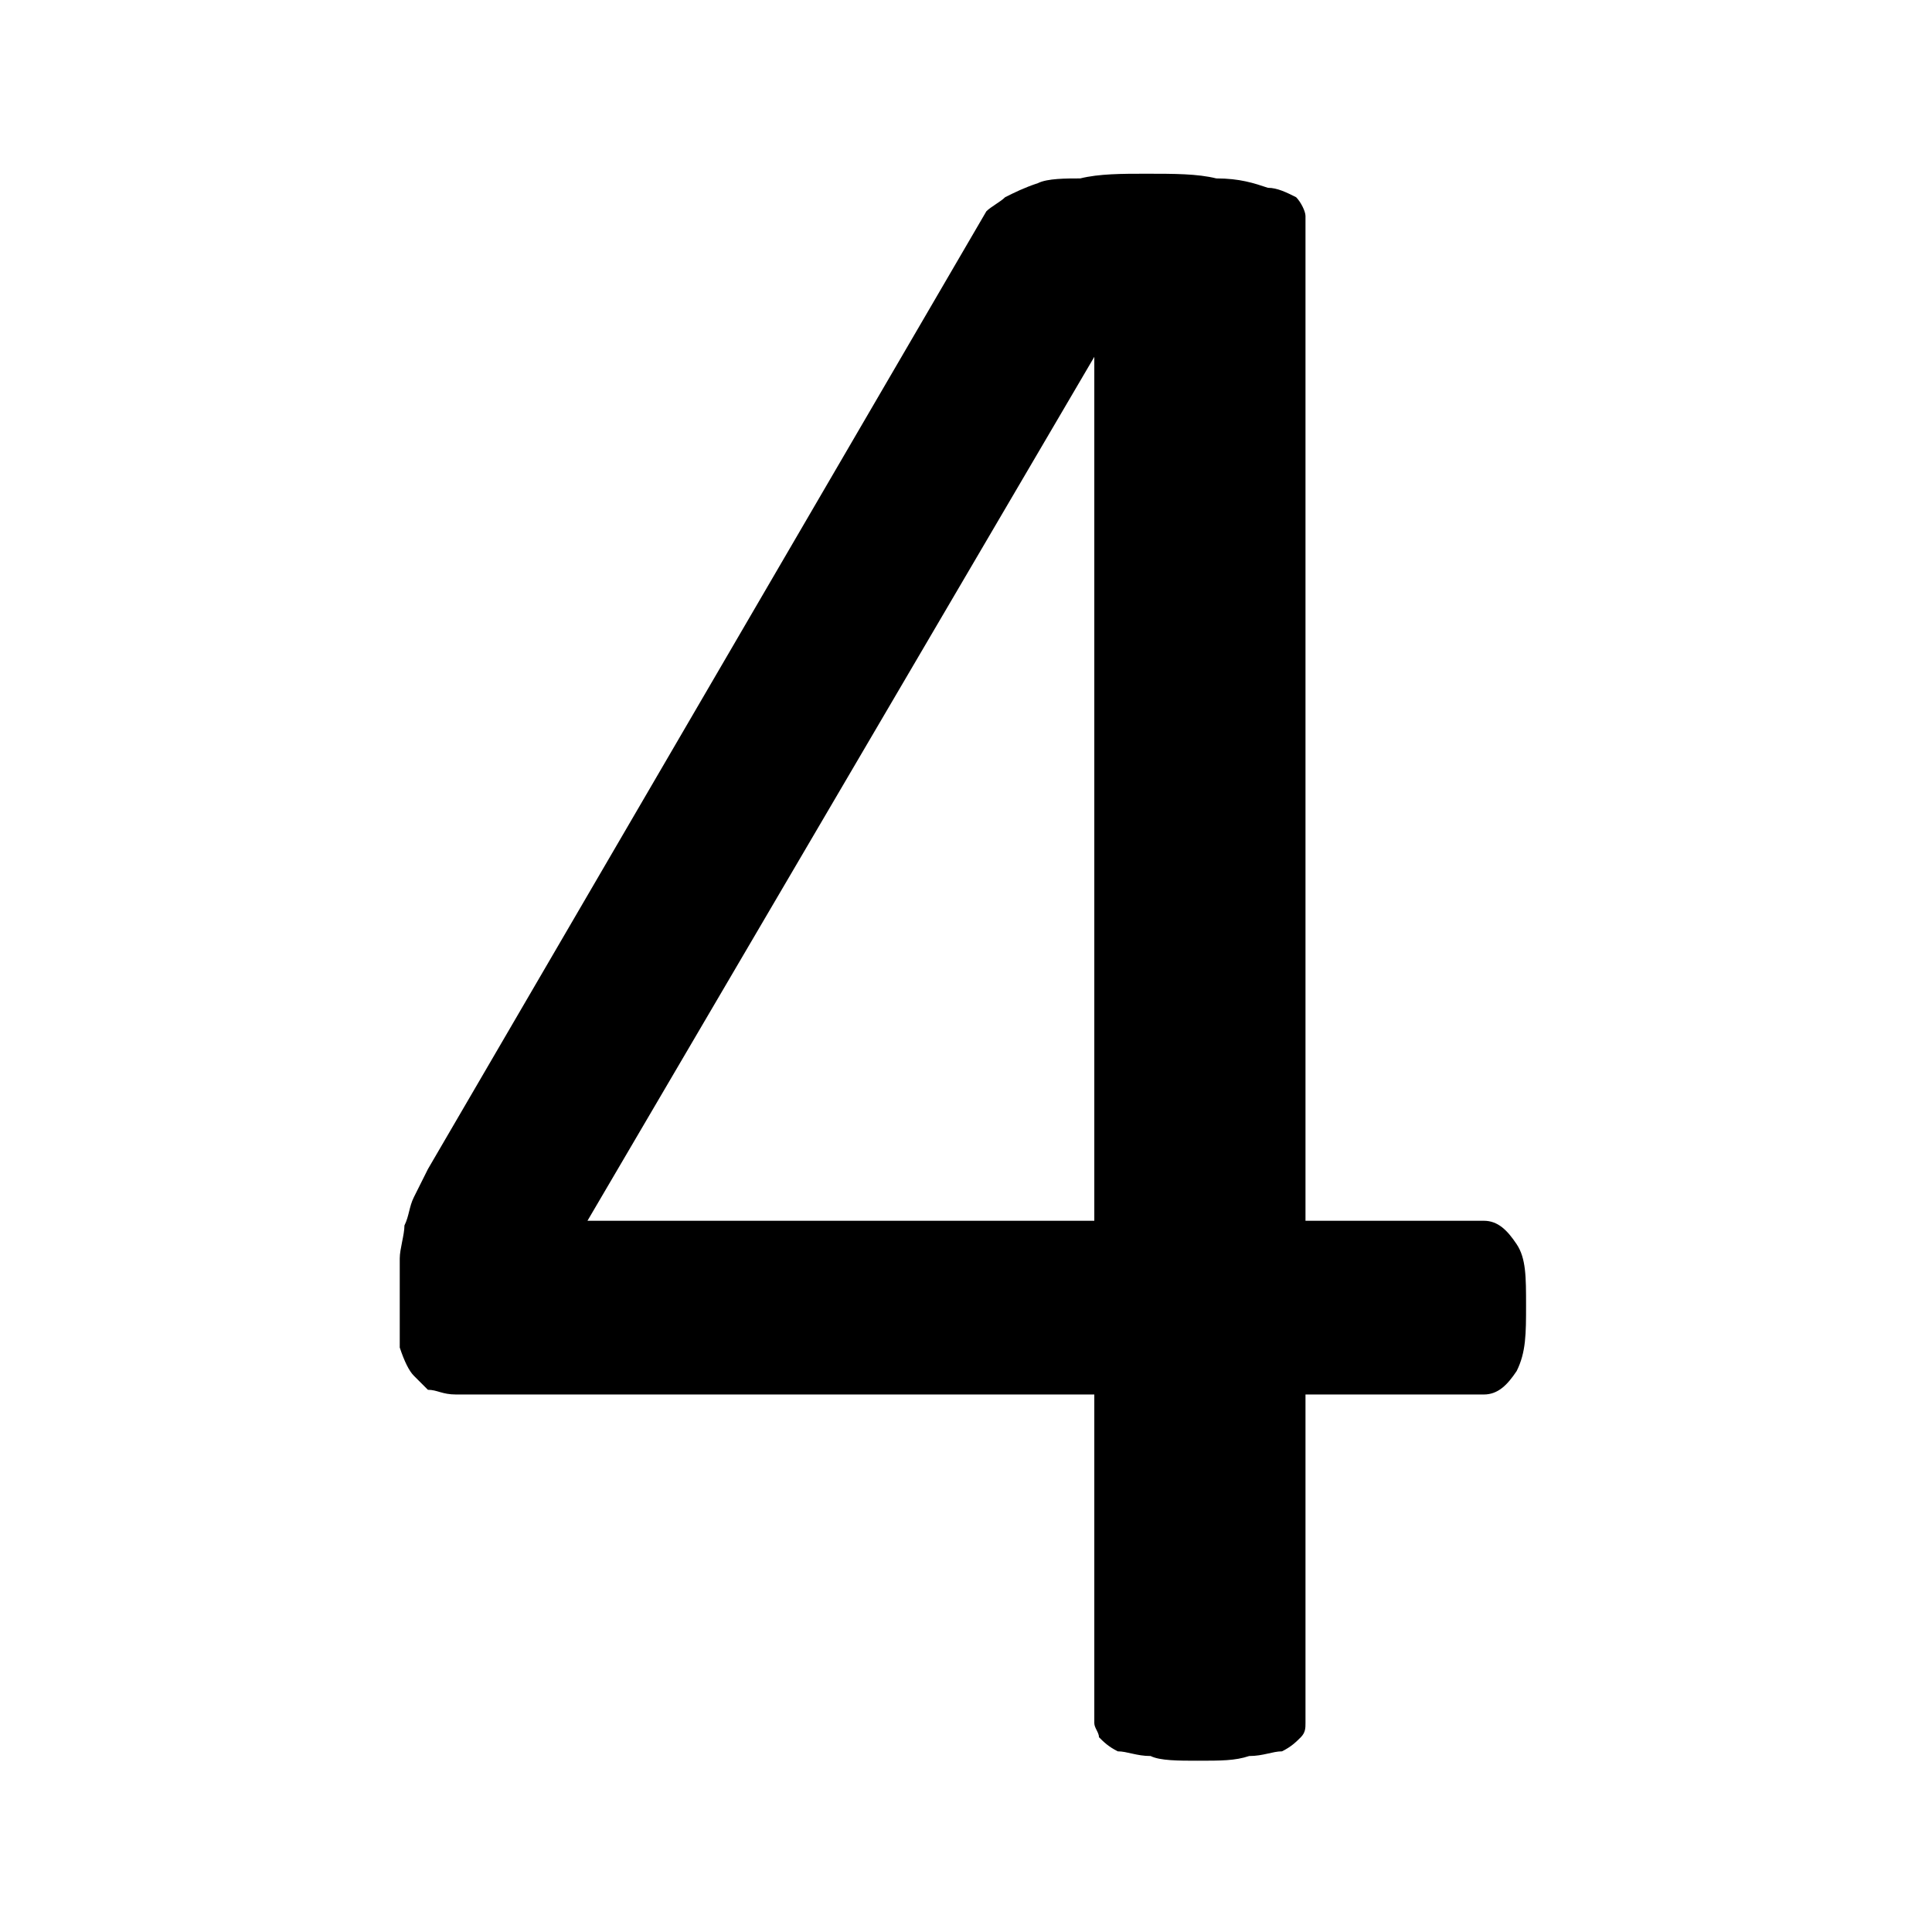
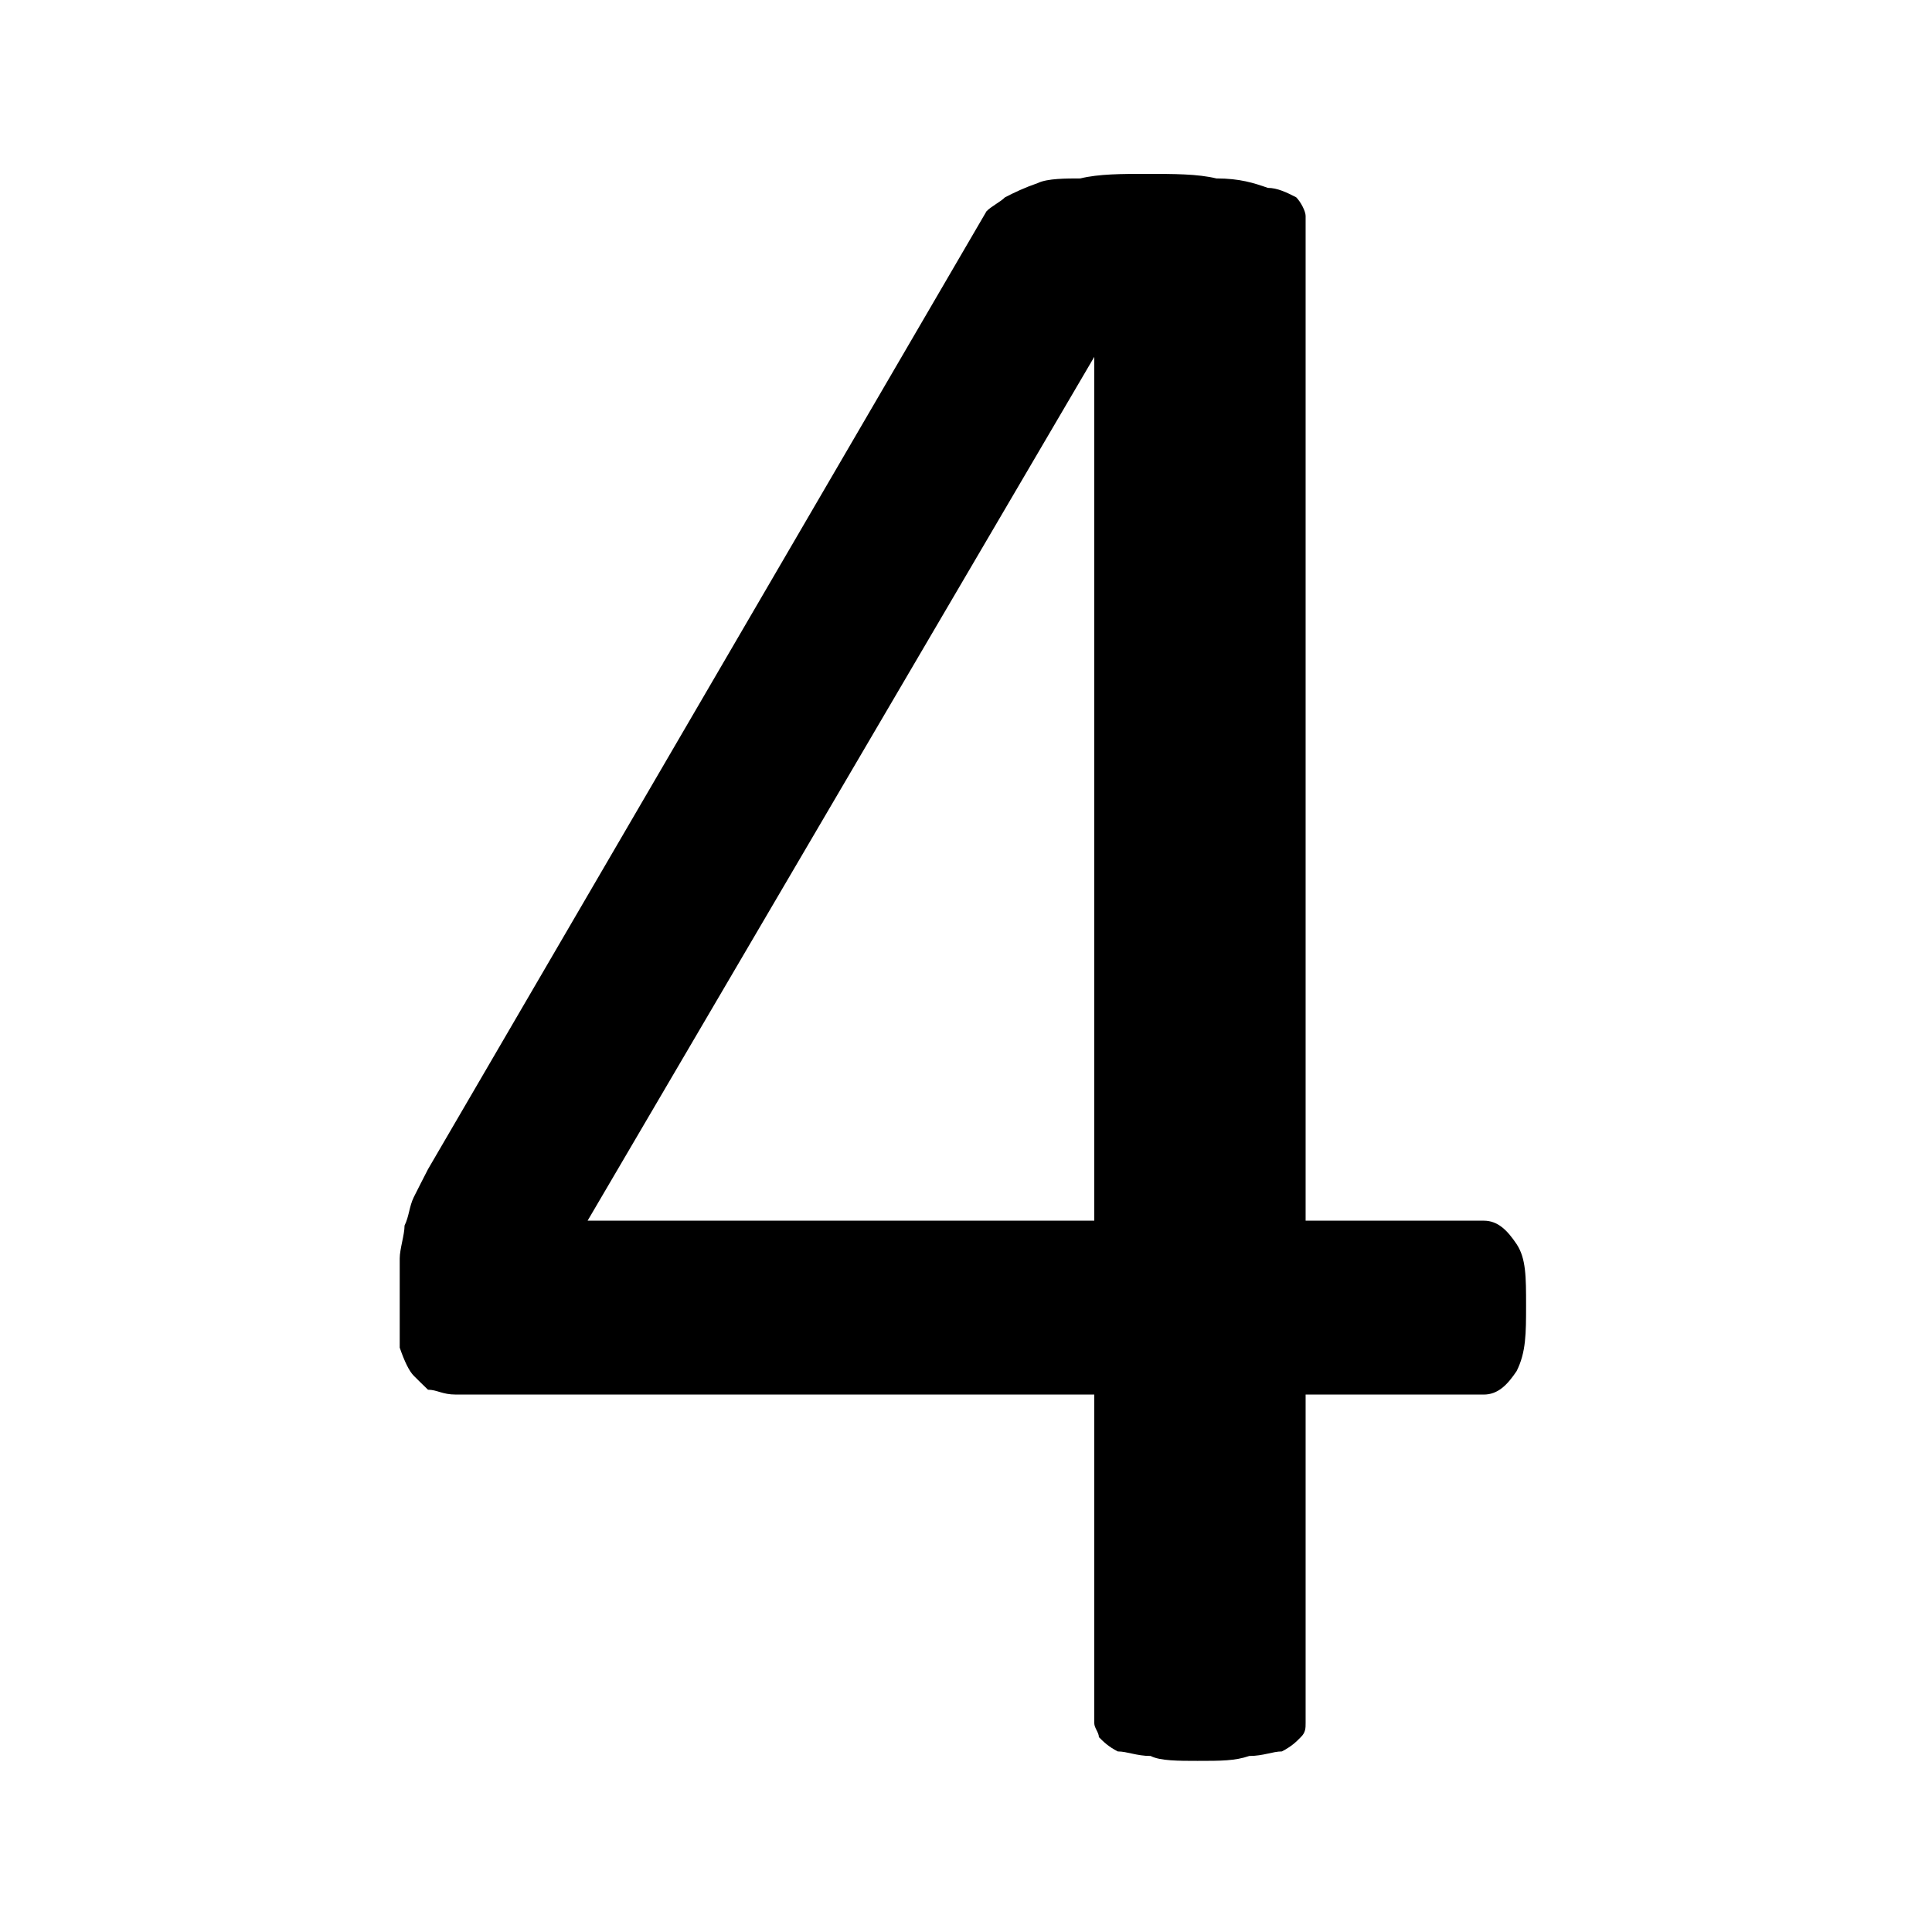
- <svg xmlns="http://www.w3.org/2000/svg" width="100%" height="100%" viewBox="0 0 28 28" version="1.1" xml:space="preserve" style="fill-rule:evenodd;clip-rule:evenodd;stroke-linejoin:round;stroke-miterlimit:2;">
-   <g transform="matrix(0.0680138,0,0,0.0680473,-14.1346,-14.0858)">
-     <g id="CorelEMF">
-       <g id="CorelEMF1">
-         <path d="M533,485C533,491 533,495 531,499C529,502 527,504 524,504L486,504L486,574C486,575 486,576 485,577C484,578 483,579 481,580C479,580 477,581 474,581C471,582 468,582 463,582C459,582 455,582 453,581C450,581 448,580 446,580C444,579 443,578 442,577C442,576 441,575 441,574L441,504L305,504C302,504 301,503 299,503C298,502 297,501 296,500C295,499 294,497 293,494L293,475C293,473 294,470 294,468C295,466 295,464 296,462C297,460 298,458 299,456L418,252C419,251 421,250 422,249C424,248 426,247 429,246C431,245 435,245 438,245C442,244 447,244 452,244C458,244 463,244 467,245C472,245 475,246 478,247C480,247 482,248 484,249C485,250 486,252 486,253L486,467L524,467C527,467 529,469 531,472C533,475 533,479 533,485ZM441,283L333,467L441,467L441,283Z" style="fill-rule:nonzero;" />
-       </g>
-     </g>
+ <svg xmlns="http://www.w3.org/2000/svg" width="28pt" height="28pt" viewBox="0 0 28 28" version="1.1">
+   <g id="surface1">
+     <path style=" stroke:none;fill-rule:nonzero;fill:rgb(0%,0%,0%);fill-opacity:1;" d="M 22.117 18.918 C 22.117 19.324 22.117 19.598 21.98 19.871 C 21.844 20.074 21.707 20.211 21.504 20.211 L 18.922 20.211 L 18.922 24.973 C 18.922 25.043 18.922 25.109 18.852 25.176 C 18.785 25.246 18.715 25.312 18.578 25.383 C 18.445 25.383 18.309 25.449 18.105 25.449 C 17.898 25.52 17.695 25.52 17.355 25.52 C 17.082 25.52 16.812 25.52 16.676 25.449 C 16.473 25.449 16.336 25.383 16.199 25.383 C 16.062 25.312 15.996 25.246 15.926 25.176 C 15.926 25.109 15.859 25.043 15.859 24.973 L 15.859 20.211 L 6.609 20.211 C 6.406 20.211 6.336 20.141 6.203 20.141 C 6.133 20.074 6.066 20.008 5.996 19.938 C 5.93 19.871 5.863 19.734 5.793 19.531 L 5.793 18.238 C 5.793 18.102 5.863 17.895 5.863 17.762 C 5.93 17.625 5.93 17.488 5.996 17.352 C 6.066 17.215 6.133 17.078 6.203 16.945 L 14.297 3.062 C 14.363 2.992 14.5 2.926 14.566 2.859 C 14.703 2.789 14.84 2.723 15.043 2.652 C 15.18 2.586 15.453 2.586 15.656 2.586 C 15.926 2.52 16.266 2.52 16.609 2.52 C 17.016 2.52 17.355 2.52 17.629 2.586 C 17.969 2.586 18.172 2.652 18.375 2.723 C 18.512 2.723 18.648 2.789 18.785 2.859 C 18.852 2.926 18.922 3.062 18.922 3.129 L 18.922 17.691 L 21.504 17.691 C 21.707 17.691 21.844 17.828 21.98 18.031 C 22.117 18.238 22.117 18.508 22.117 18.918 Z M 15.859 5.172 L 8.516 17.691 L 15.859 17.691 Z M 15.859 5.172 " />
  </g>
</svg>
